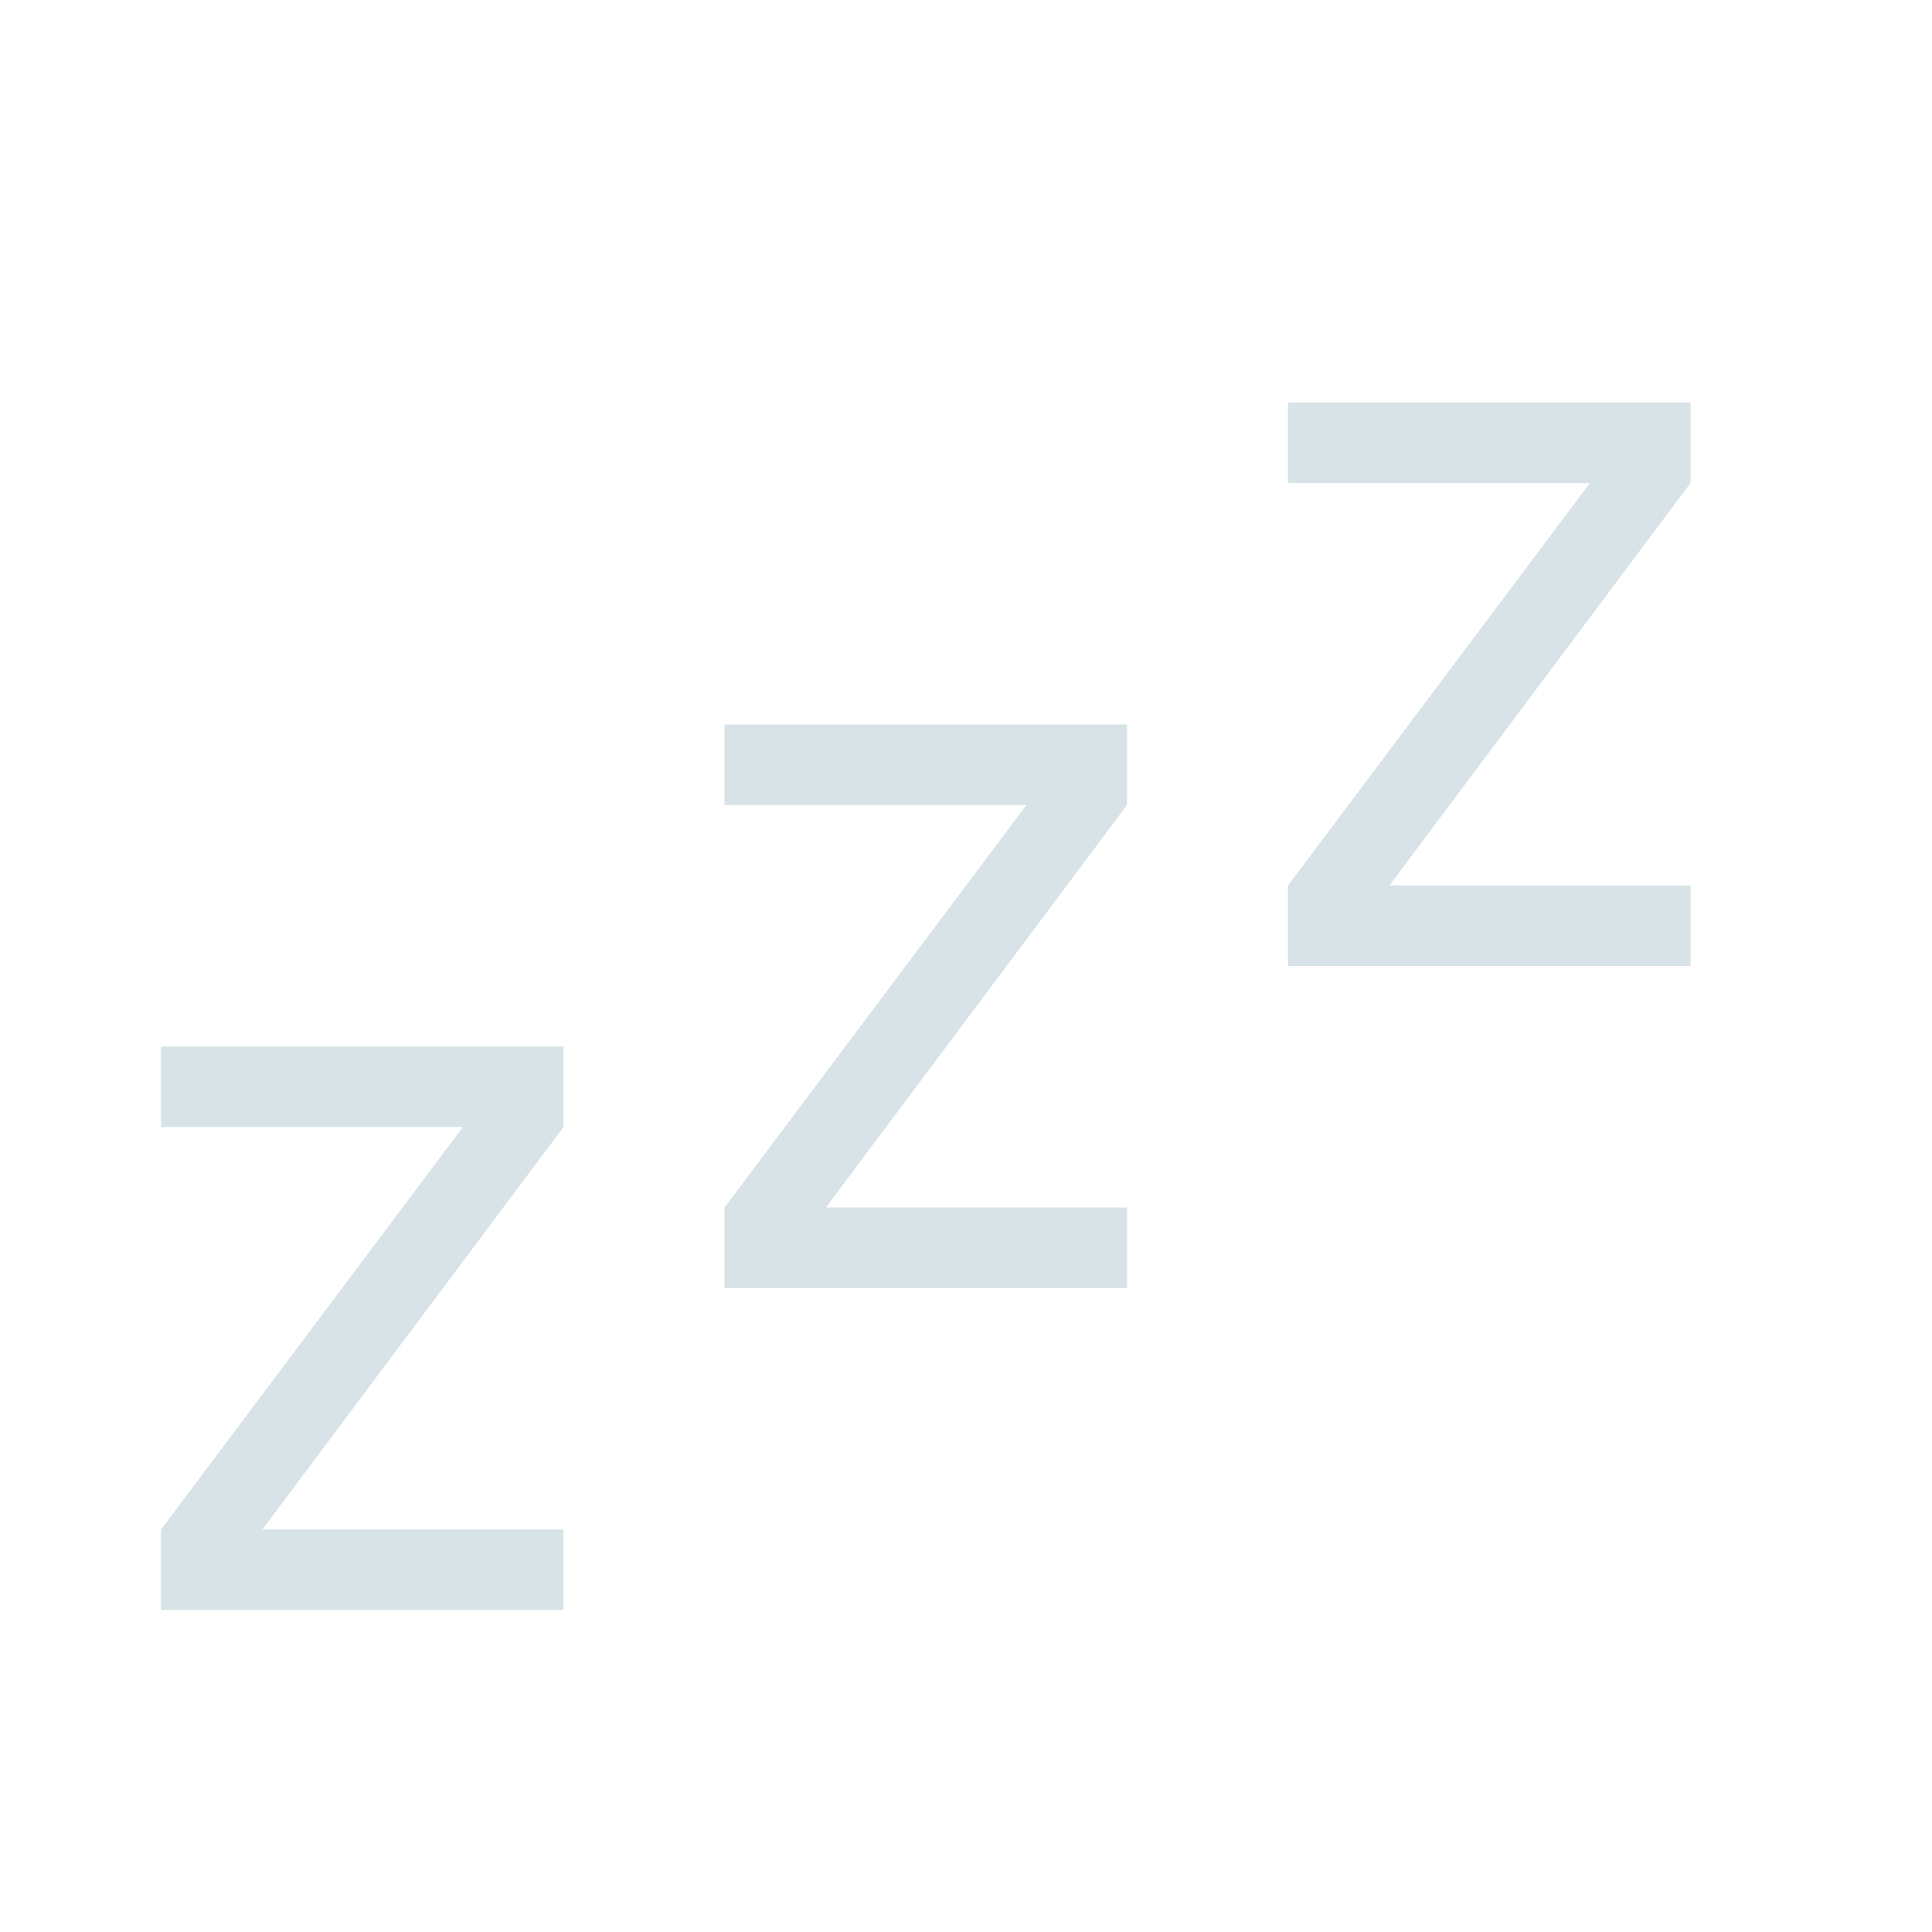
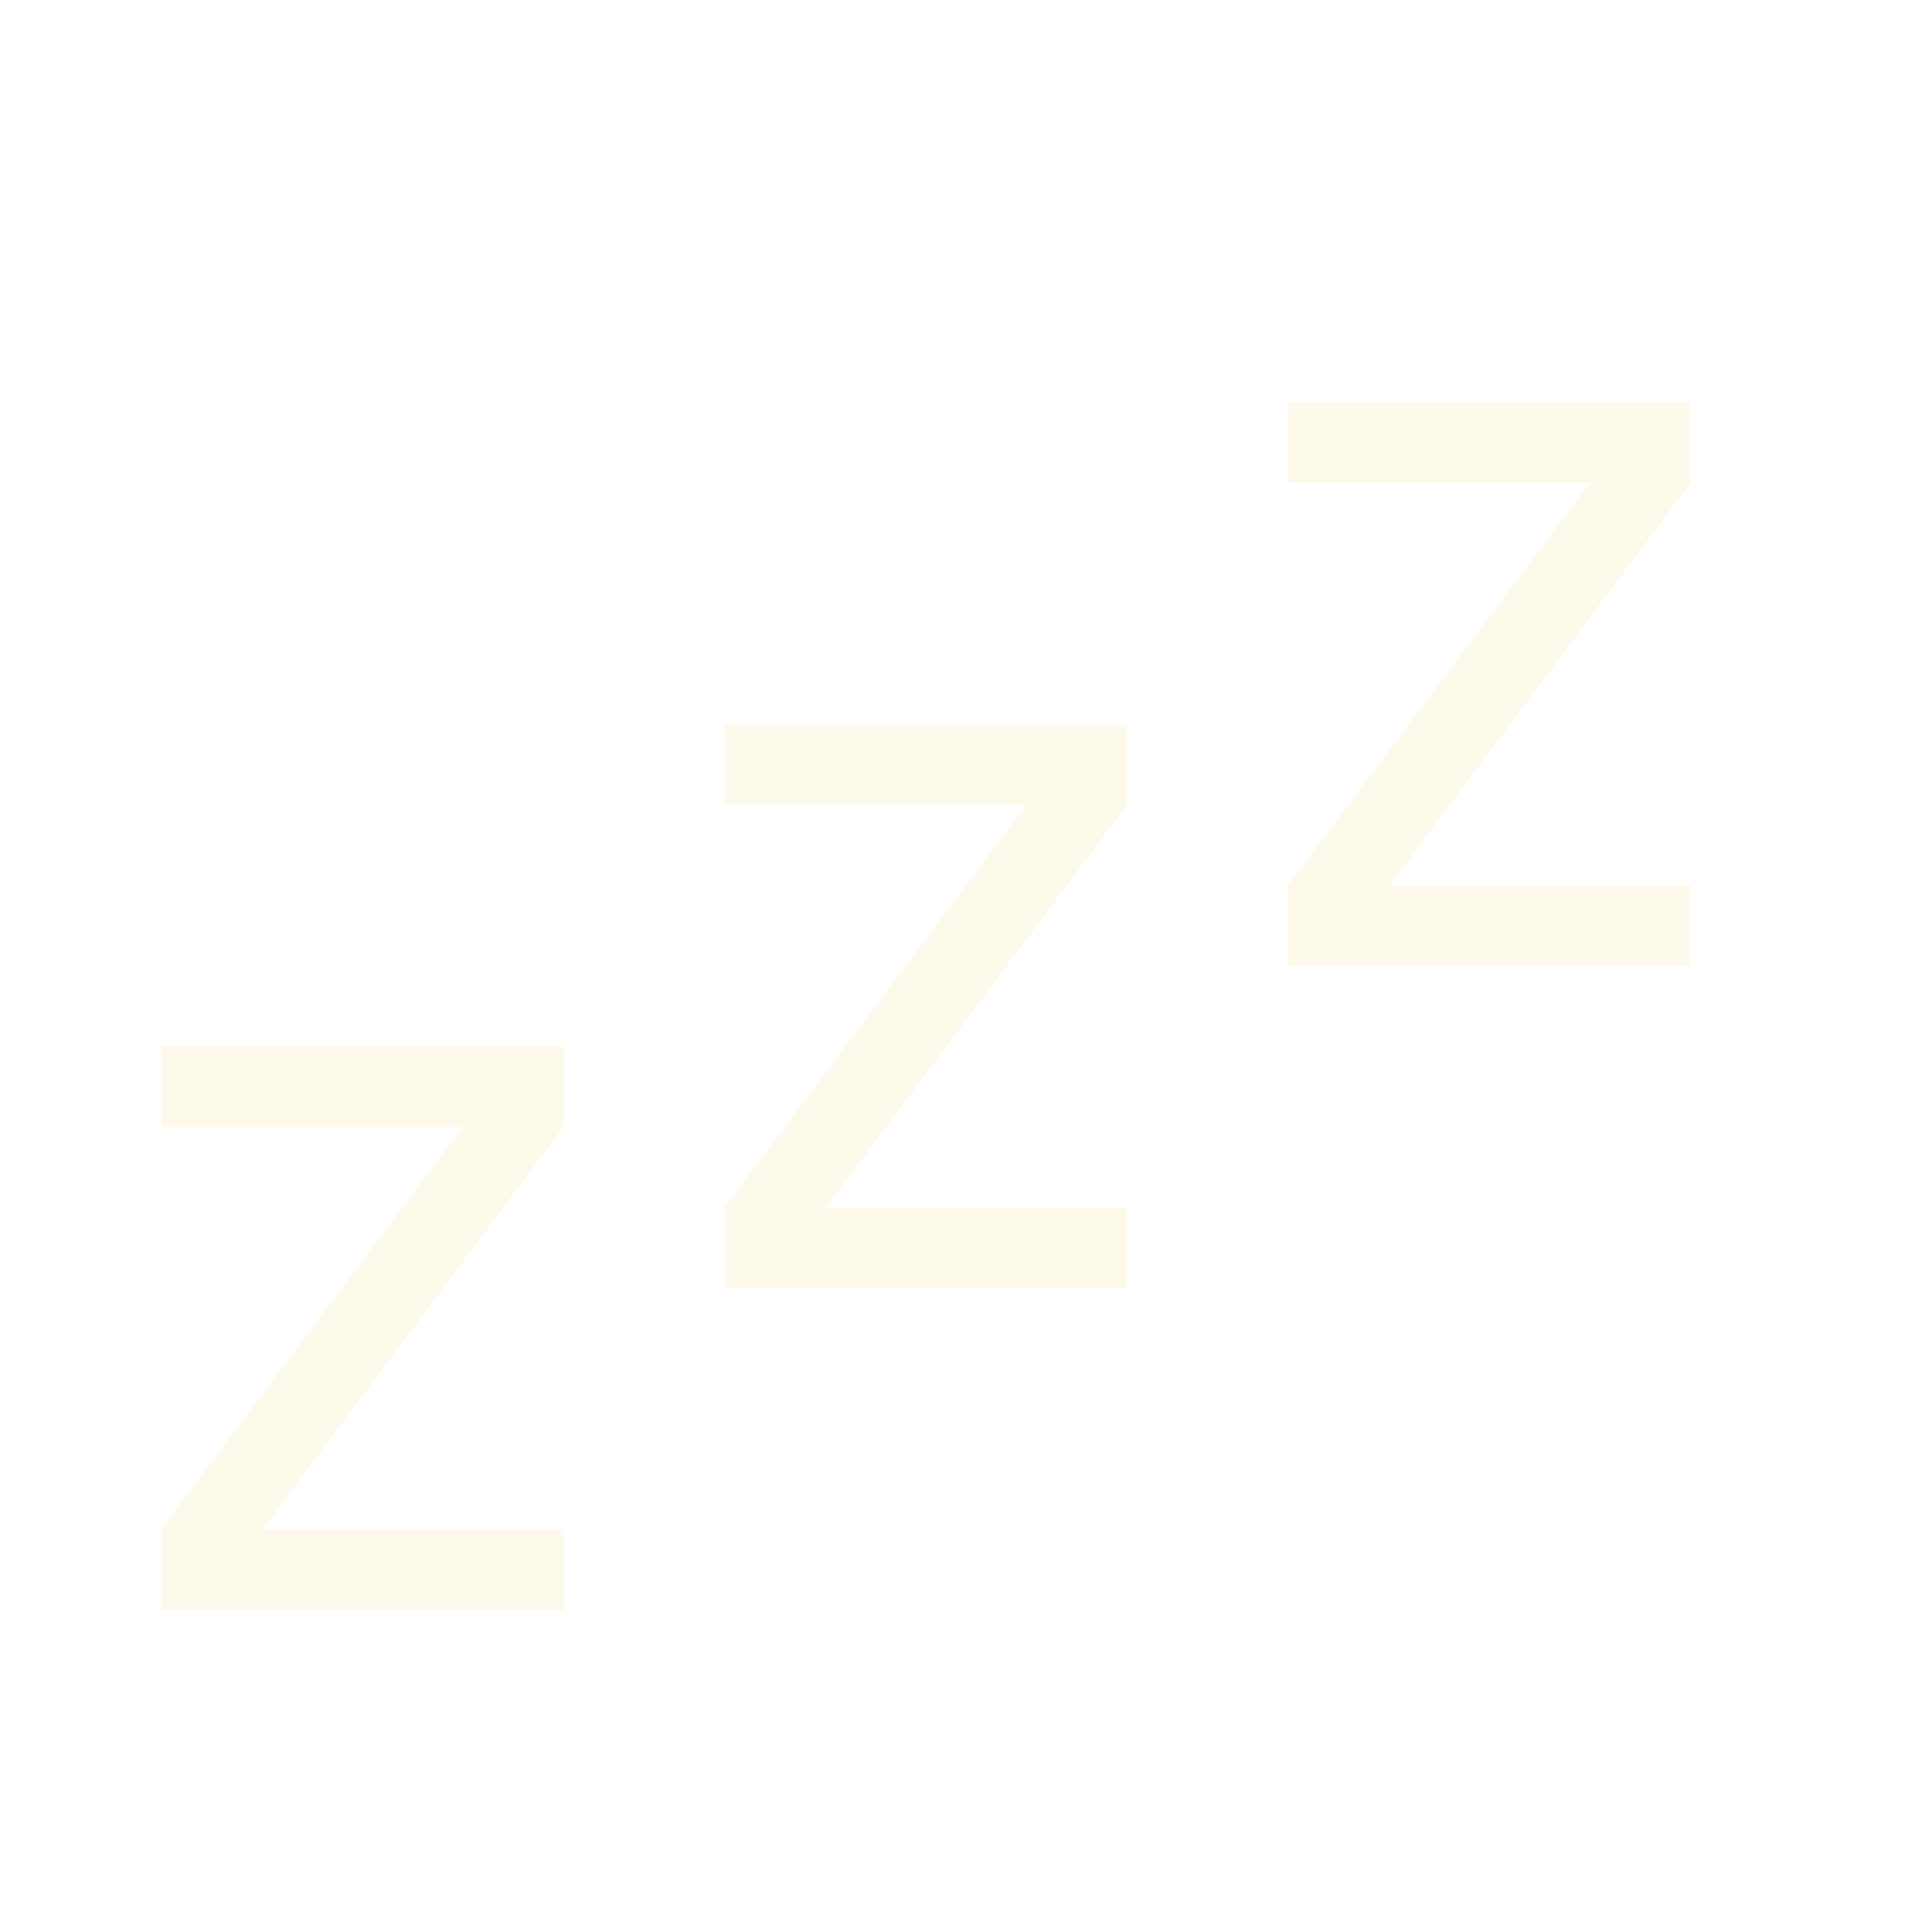
<svg xmlns="http://www.w3.org/2000/svg" width="1em" height="1em" viewBox="0 0 24 24">
-   <path fill="#D7E3E7" d="M2 13h5v1l-3.74 5H7v1H2v-1l3.75-5H2zm7-4h5v1l-3.74 5H14v1H9v-1l3.75-5H9zm7-4h5v1l-3.74 5H21v1h-5v-1l3.75-5H16z" />
+   <path fill="#FDF9EB" d="M2 13h5v1l-3.74 5H7v1H2v-1l3.75-5H2zm7-4h5v1l-3.74 5H14v1H9v-1l3.75-5H9zm7-4h5v1l-3.74 5H21v1h-5v-1l3.75-5H16z" />
</svg>
